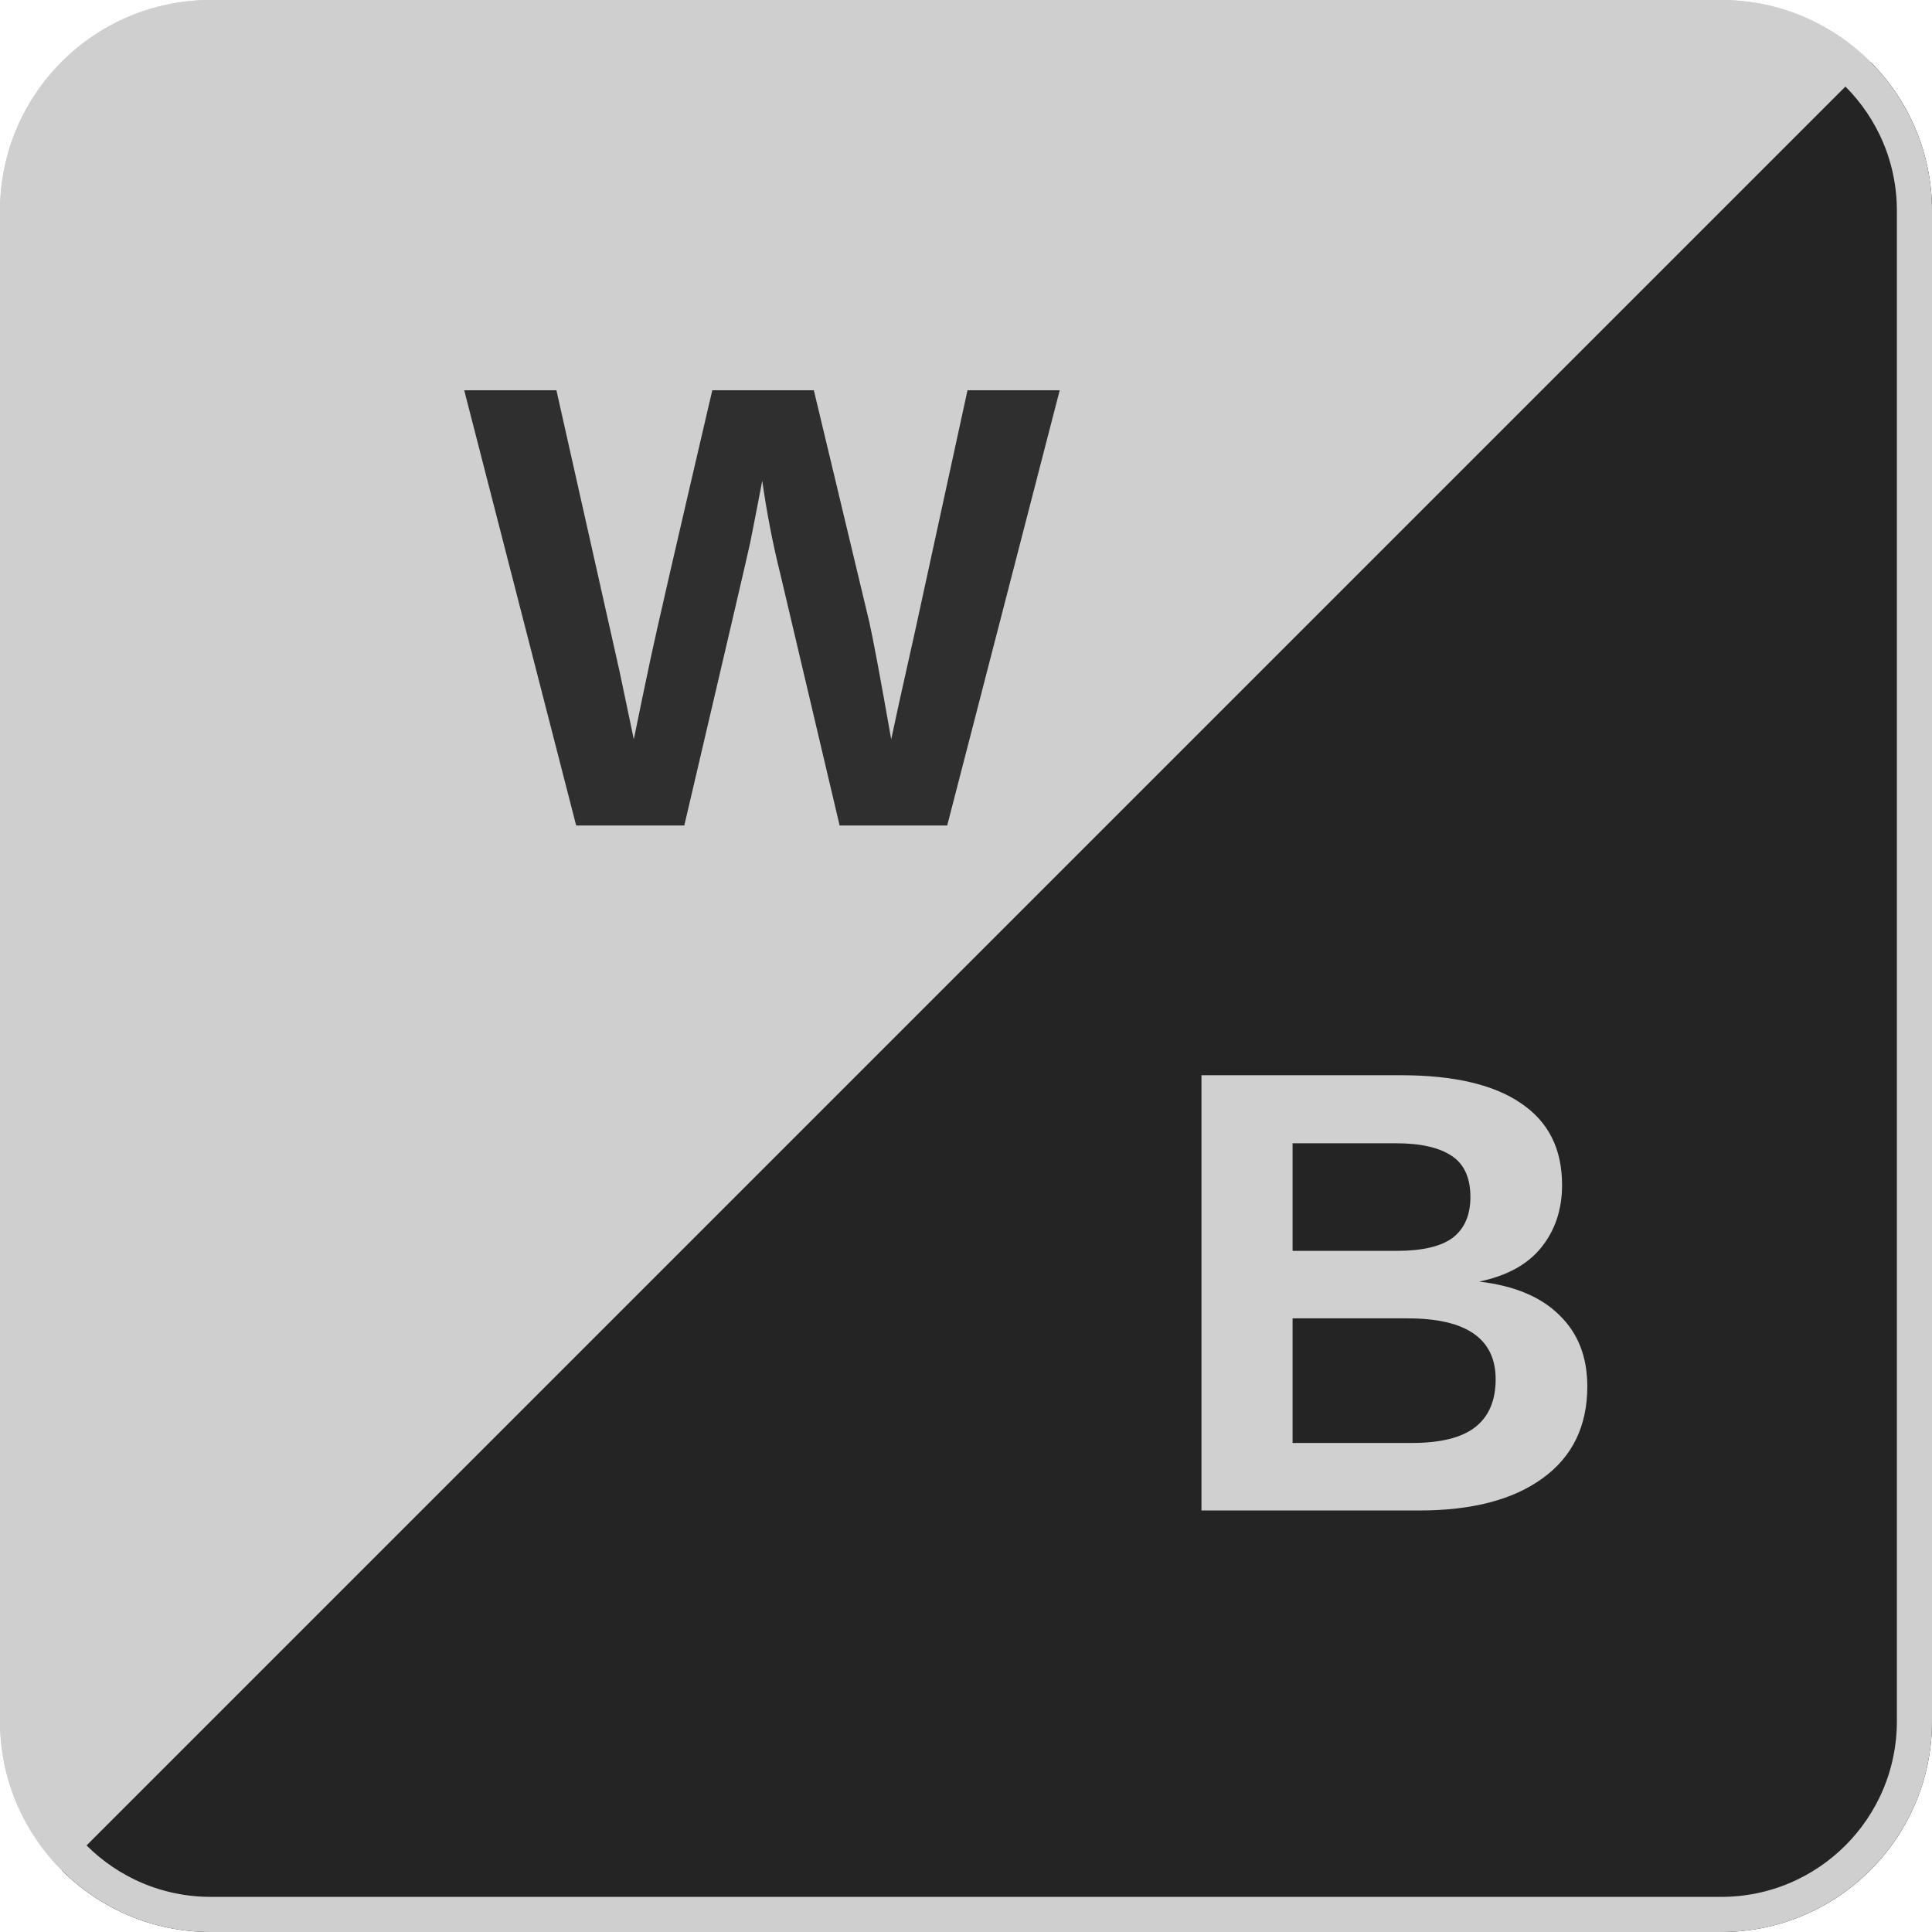
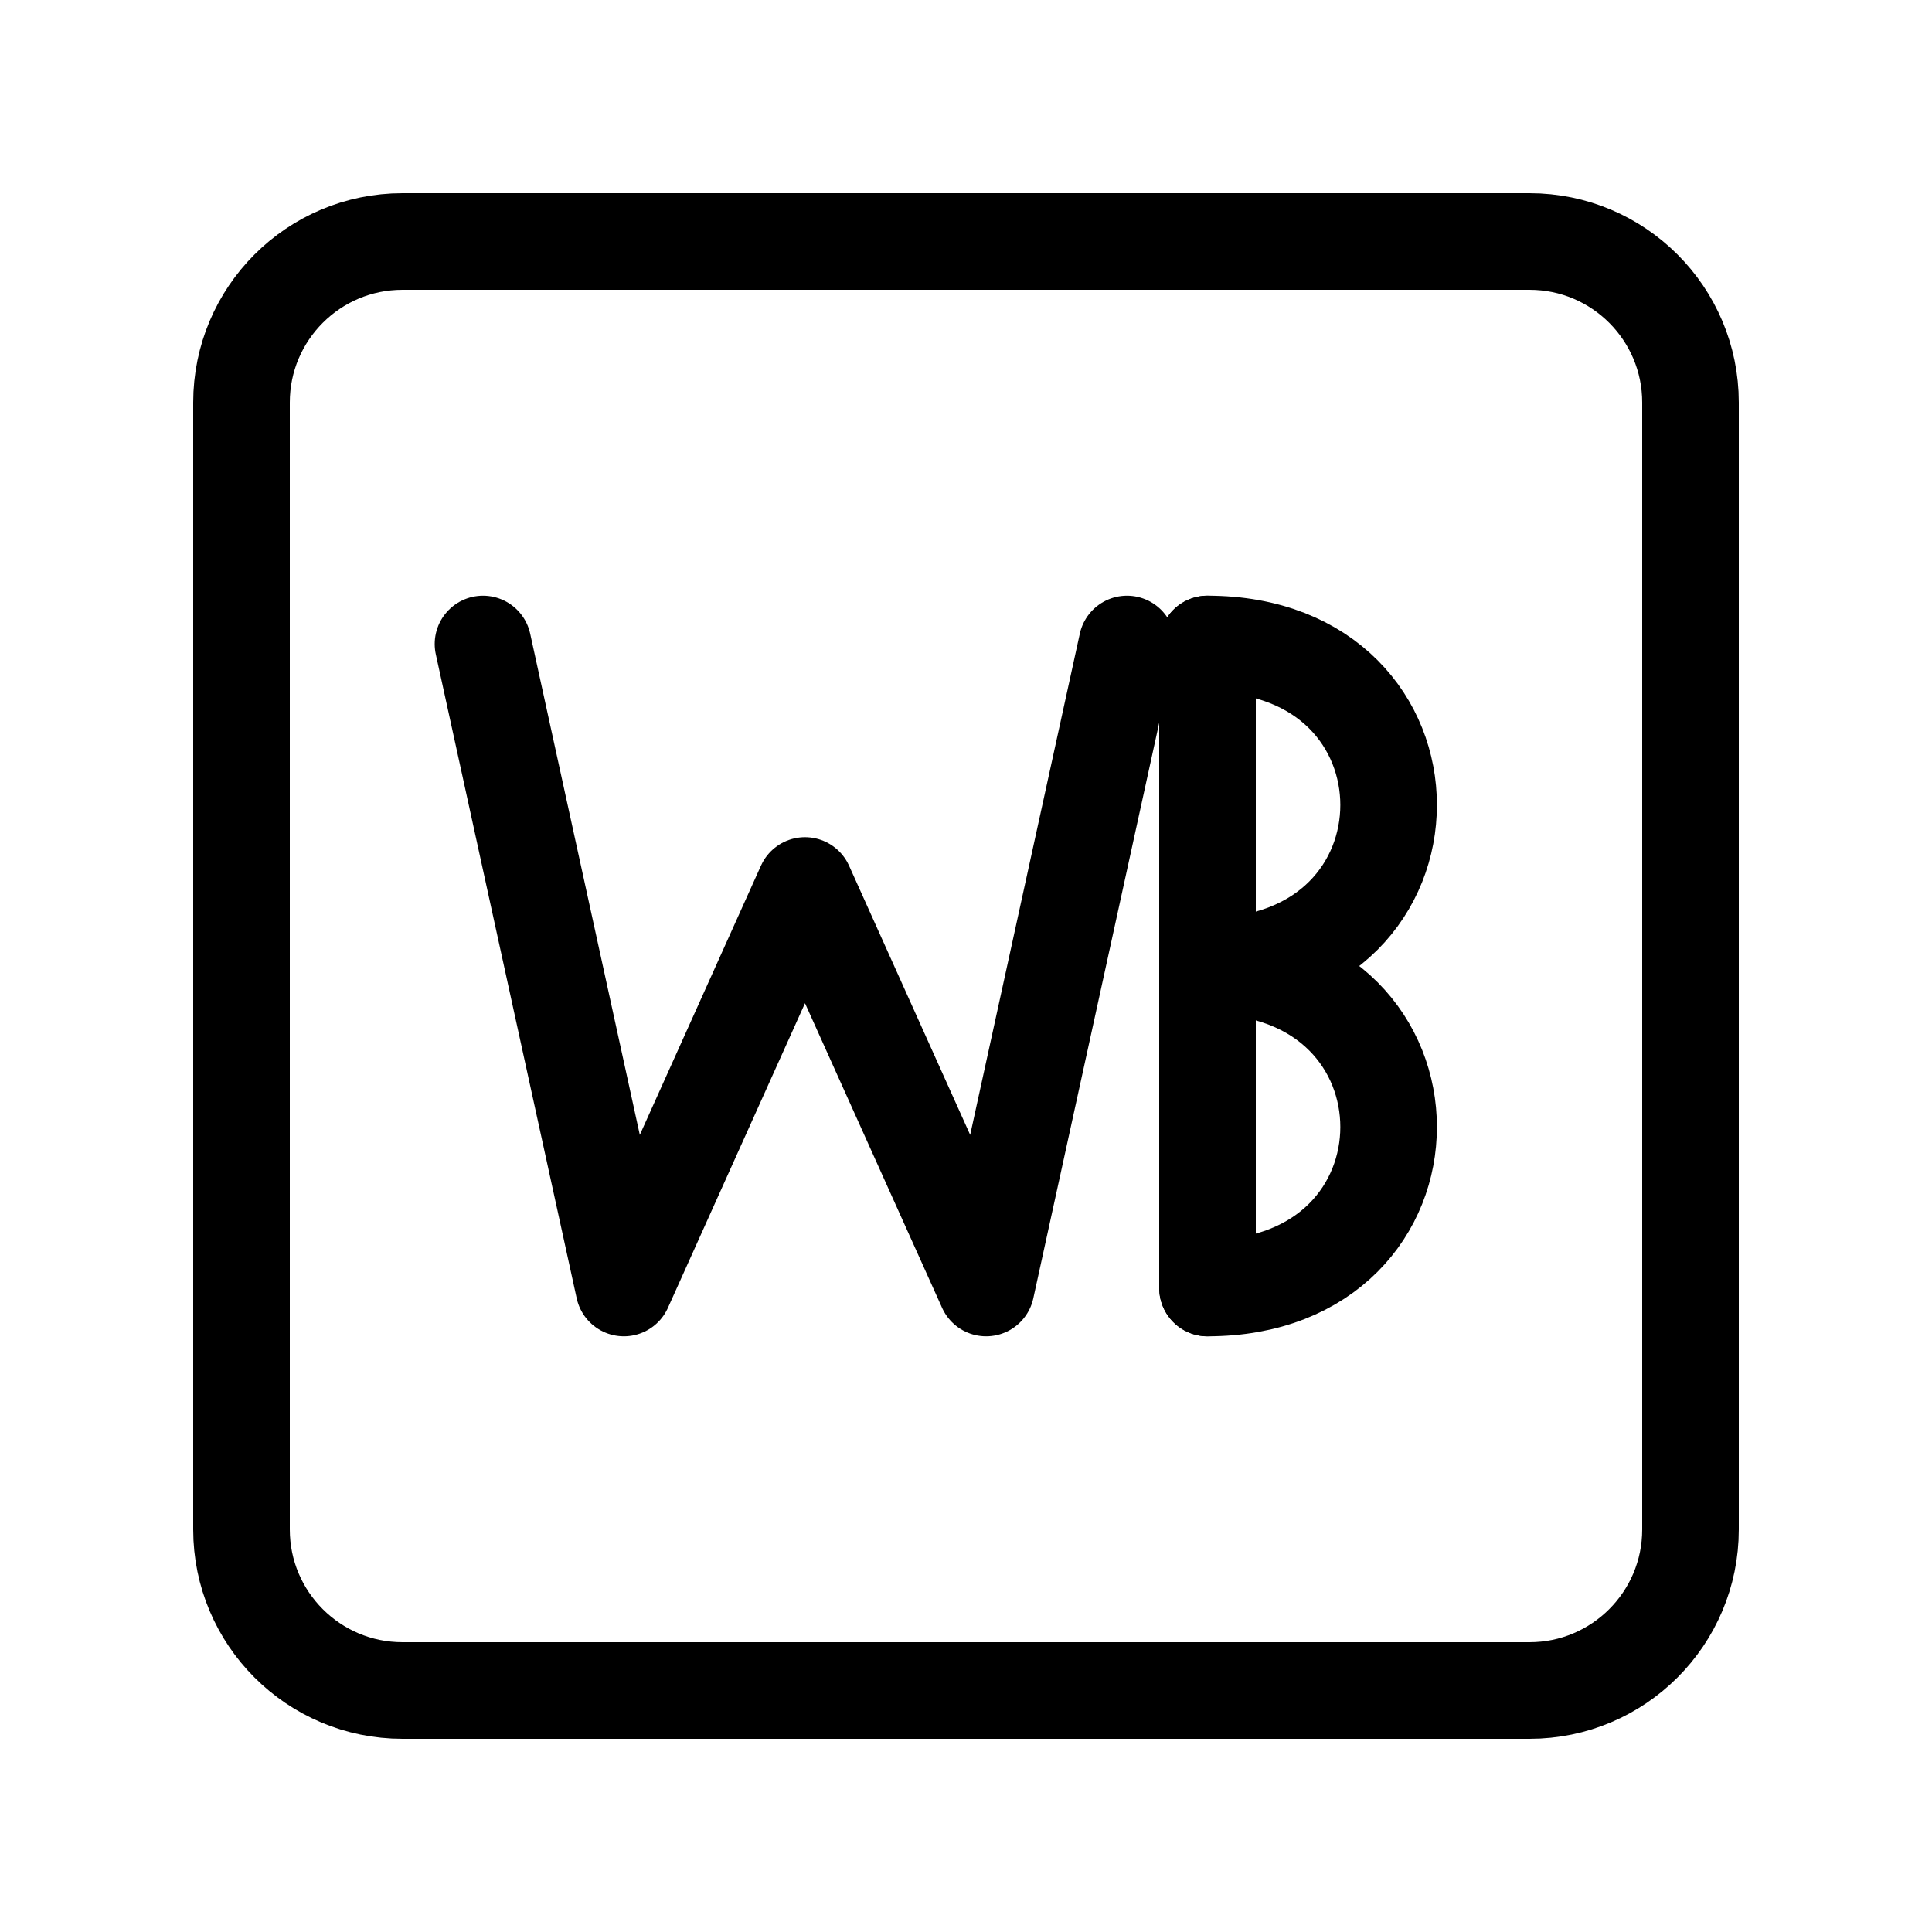
- <svg xmlns="http://www.w3.org/2000/svg" width="40" height="40" viewBox="0 0 55 55">
-   <defs>
-     <clipPath id="clip">
-       <rect x="0" y="0" width="55" height="55" rx="6" />
-     </clipPath>
-   </defs>
-   <rect x="0" y="0" width="55" height="55" rx="6" fill="#cfcfcf" />
-   <g clip-path="url(#clip)">
-     <path d="M0 55 L55 55 L55 0 Z" fill="#242424" />
-   </g>
-   <text x="13.2" y="23.5" font-family="Arial, Helvetica, sans-serif" font-size="18" font-weight="700" fill="#2f2f2f">W</text>
-   <text x="33.0" y="43.0" font-family="Arial, Helvetica, sans-serif" font-size="18" font-weight="700" fill="#d0d0d0">B</text>
-   <rect x="0.5" y="0.5" width="54" height="54" rx="5.5" fill="none" stroke="#cfcfcf" stroke-width="1" />
+ <svg xmlns="http://www.w3.org/2000/svg" width="110" height="110" viewBox="0 0 48 48" fill="none">
+   <rect x="6" y="6" width="36" height="36" rx="4" stroke="currentColor" stroke-width="2.4" />
+   <path d="M12 16 L15.5 32 L20 22 L24.5 32 L28 16" stroke="currentColor" stroke-width="2.4" stroke-linecap="round" stroke-linejoin="round" />
+   <path d="M30 16 L30 32" stroke="currentColor" stroke-width="2.4" stroke-linecap="round" />
+   <path d="M30 16 C36 16 36 24 30 24" stroke="currentColor" stroke-width="2.4" stroke-linecap="round" stroke-linejoin="round" />
+   <path d="M30 24 C36 24 36 32 30 32" stroke="currentColor" stroke-width="2.4" stroke-linecap="round" stroke-linejoin="round" />
</svg>
